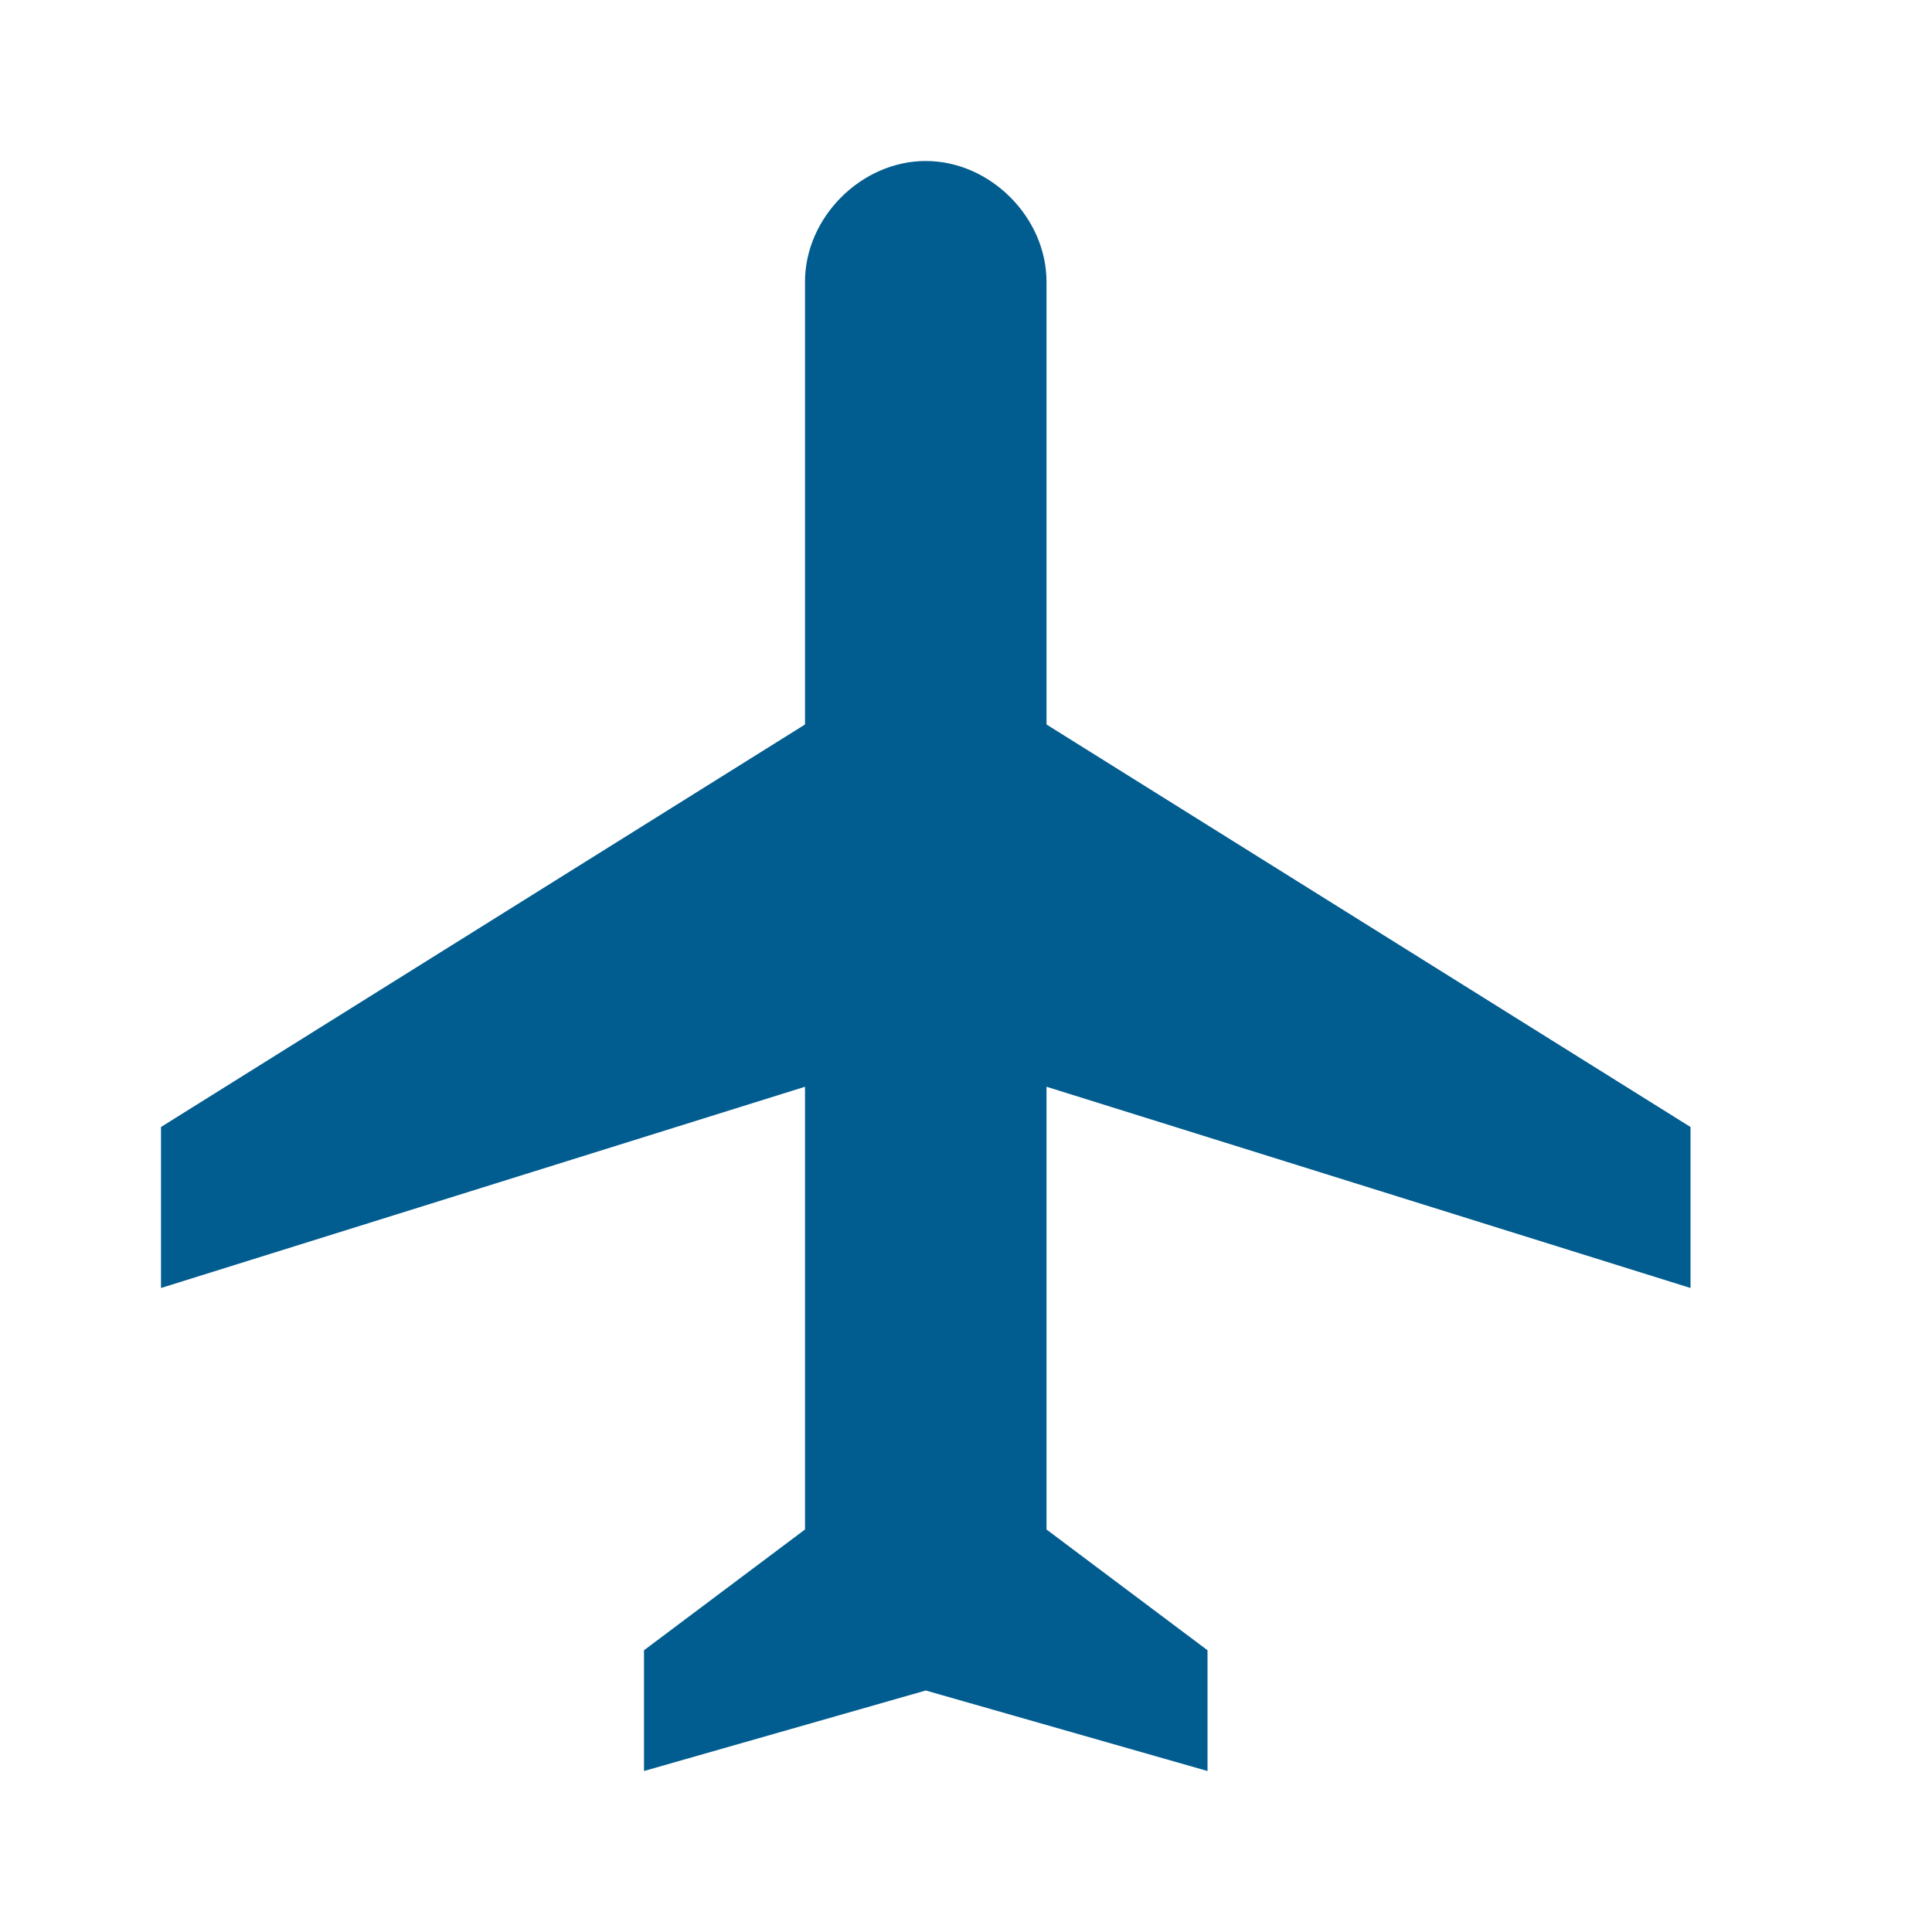
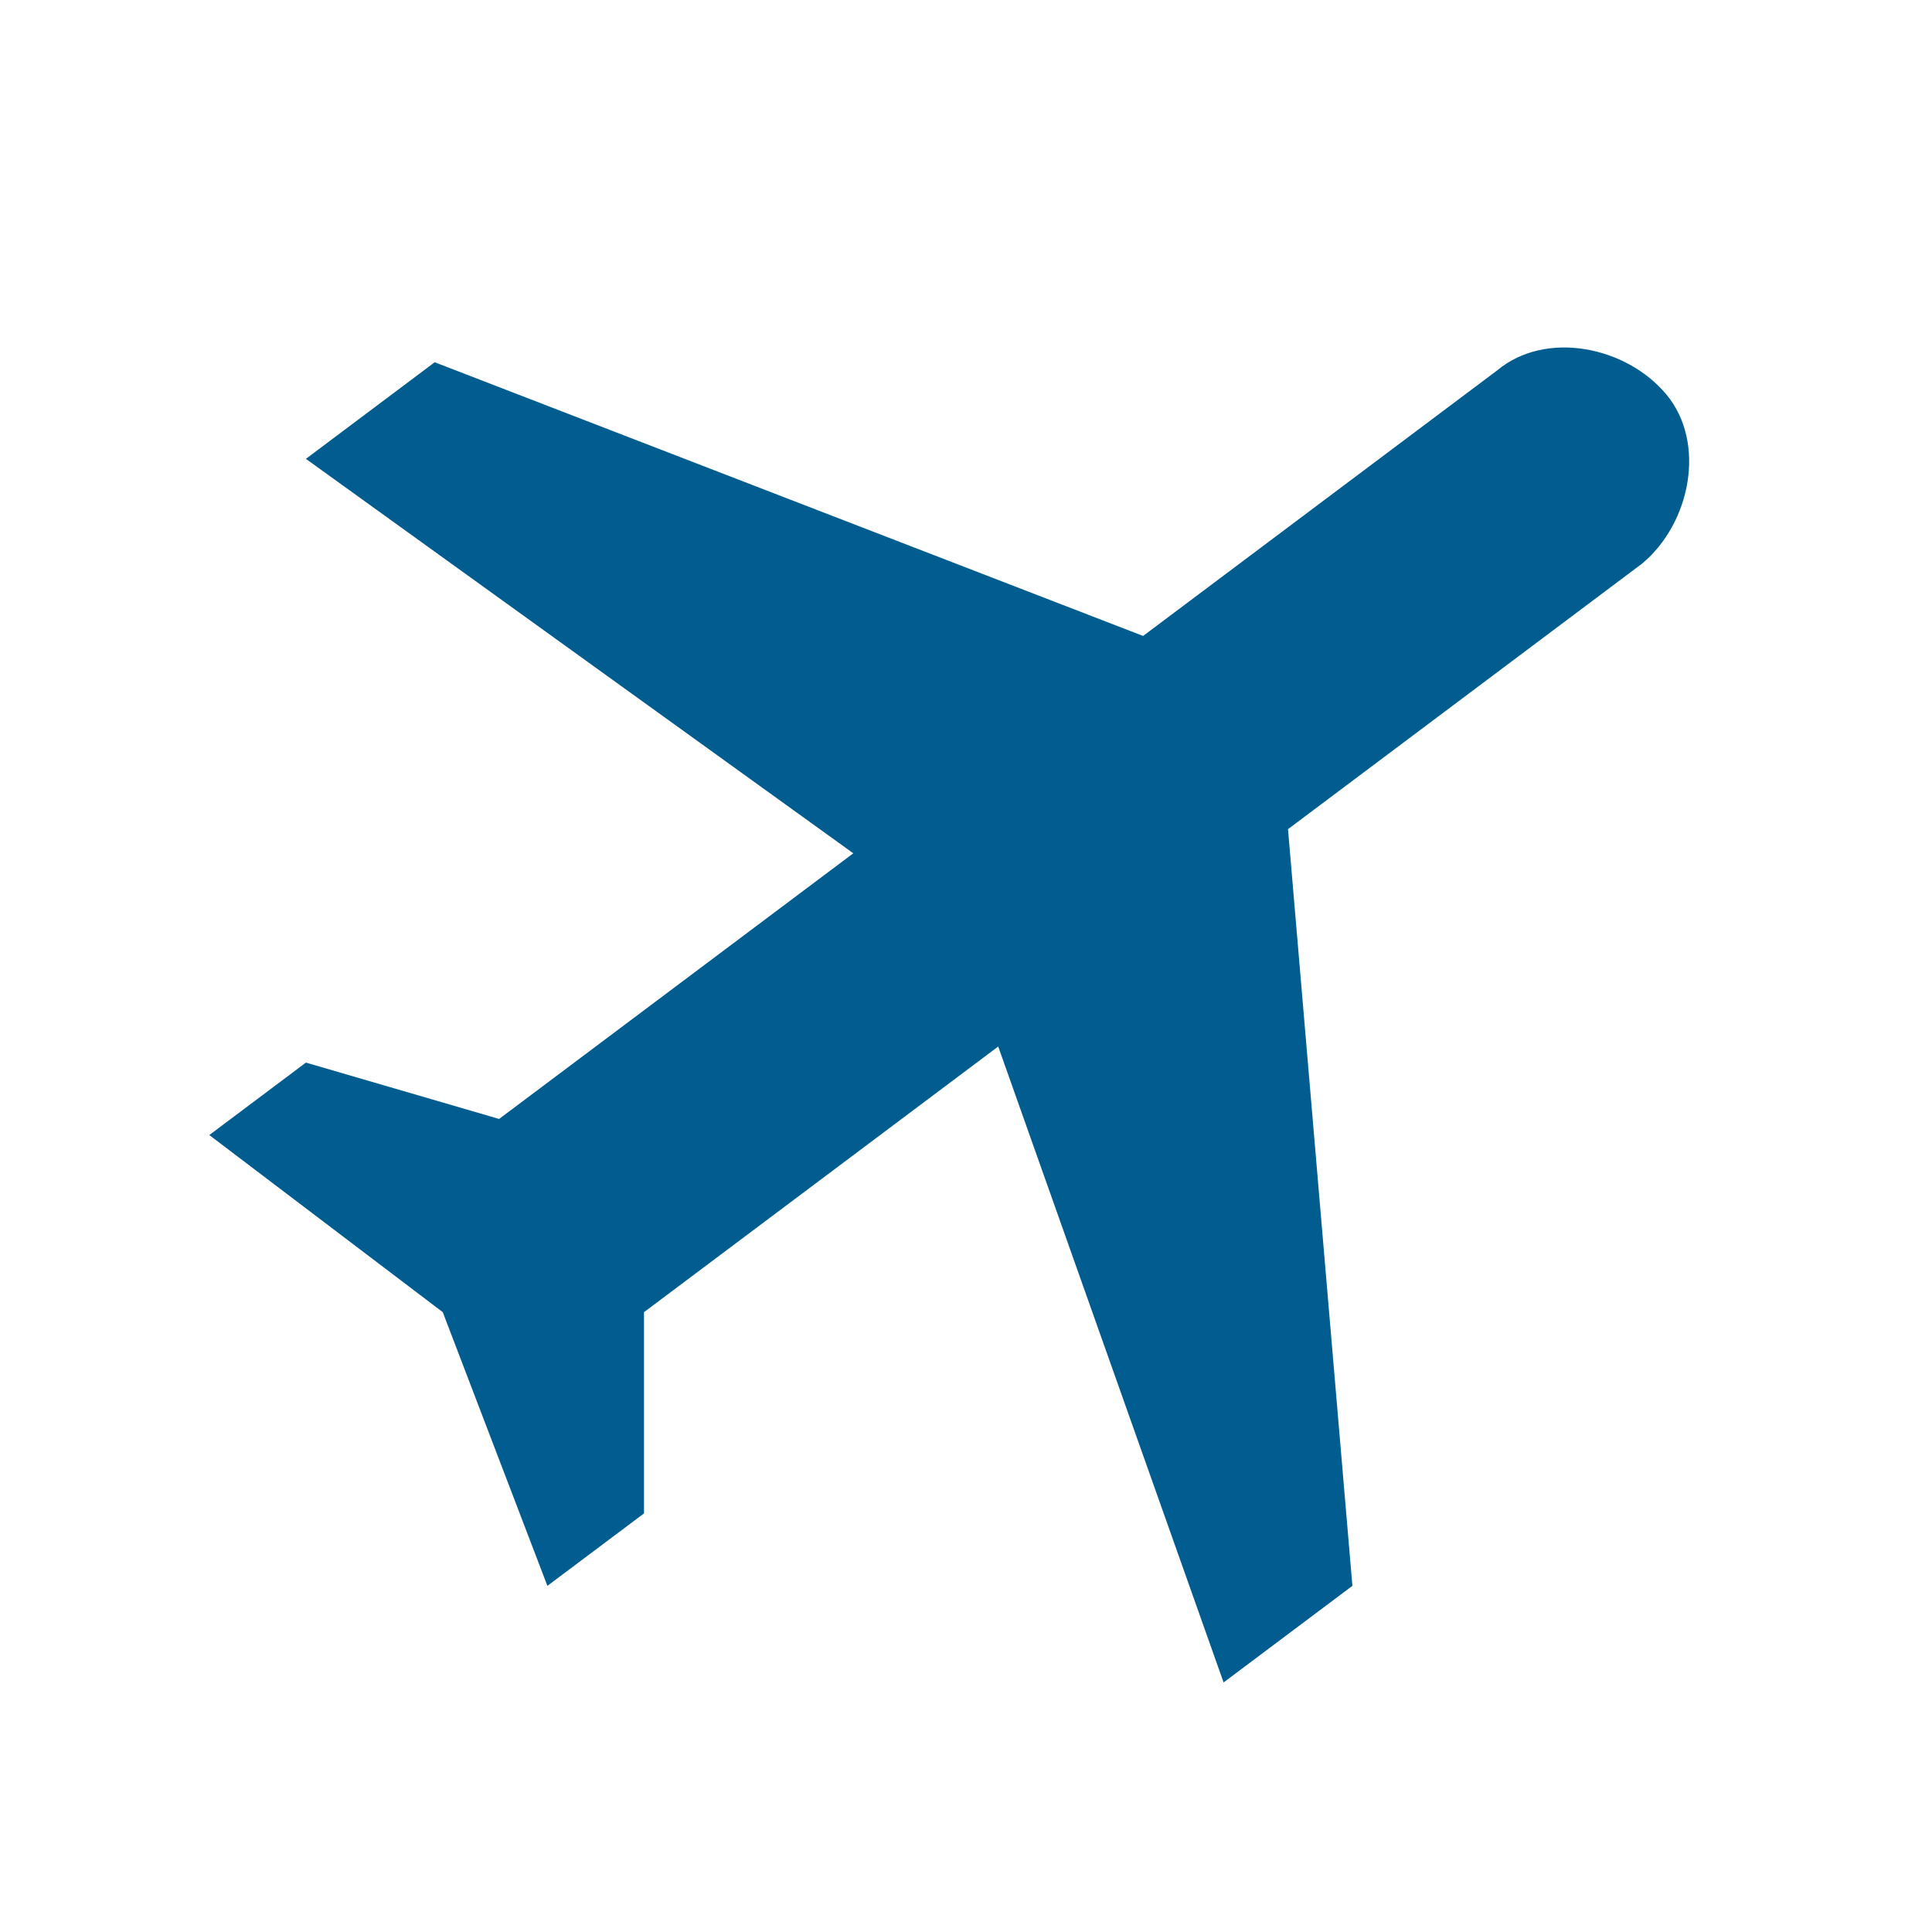
<svg xmlns="http://www.w3.org/2000/svg" version="1.1" id="Layer_1" x="0px" y="0px" viewBox="0 0 24 24" style="enable-background:new 0 0 24 24;" xml:space="preserve">
  <style type="text/css">
	.st0{fill:none;}
	.st1{fill:#015C8F;}
</style>
  <path class="st0" d="M0,0h24v24H0V0z" />
-   <path class="st1" d="M21,16v-2l-8-5V3.5C13,2.7,12.3,2,11.5,2S10,2.7,10,3.5V9l-8,5v2l8-2.5V19l-2,1.5V22l3.5-1l3.5,1v-1.5L13,19  v-5.5L21,16z" />
+   <path class="st1" d="M15.2,20.9l1.6-1.2L16,10.3L20.4,7c0.6-0.5,0.8-1.5,0.3-2.1c-0.5-0.6-1.5-0.8-2.1-0.3l-4.4,3.3L5.4,4.5L3.8,5.7  l6.8,4.9l-4.4,3.3l-2.4-0.7l-1.2,0.9l2.9,2.2l1.3,3.4L8,18.8l0-2.5l4.4-3.3L15.2,20.9z" />
</svg>
